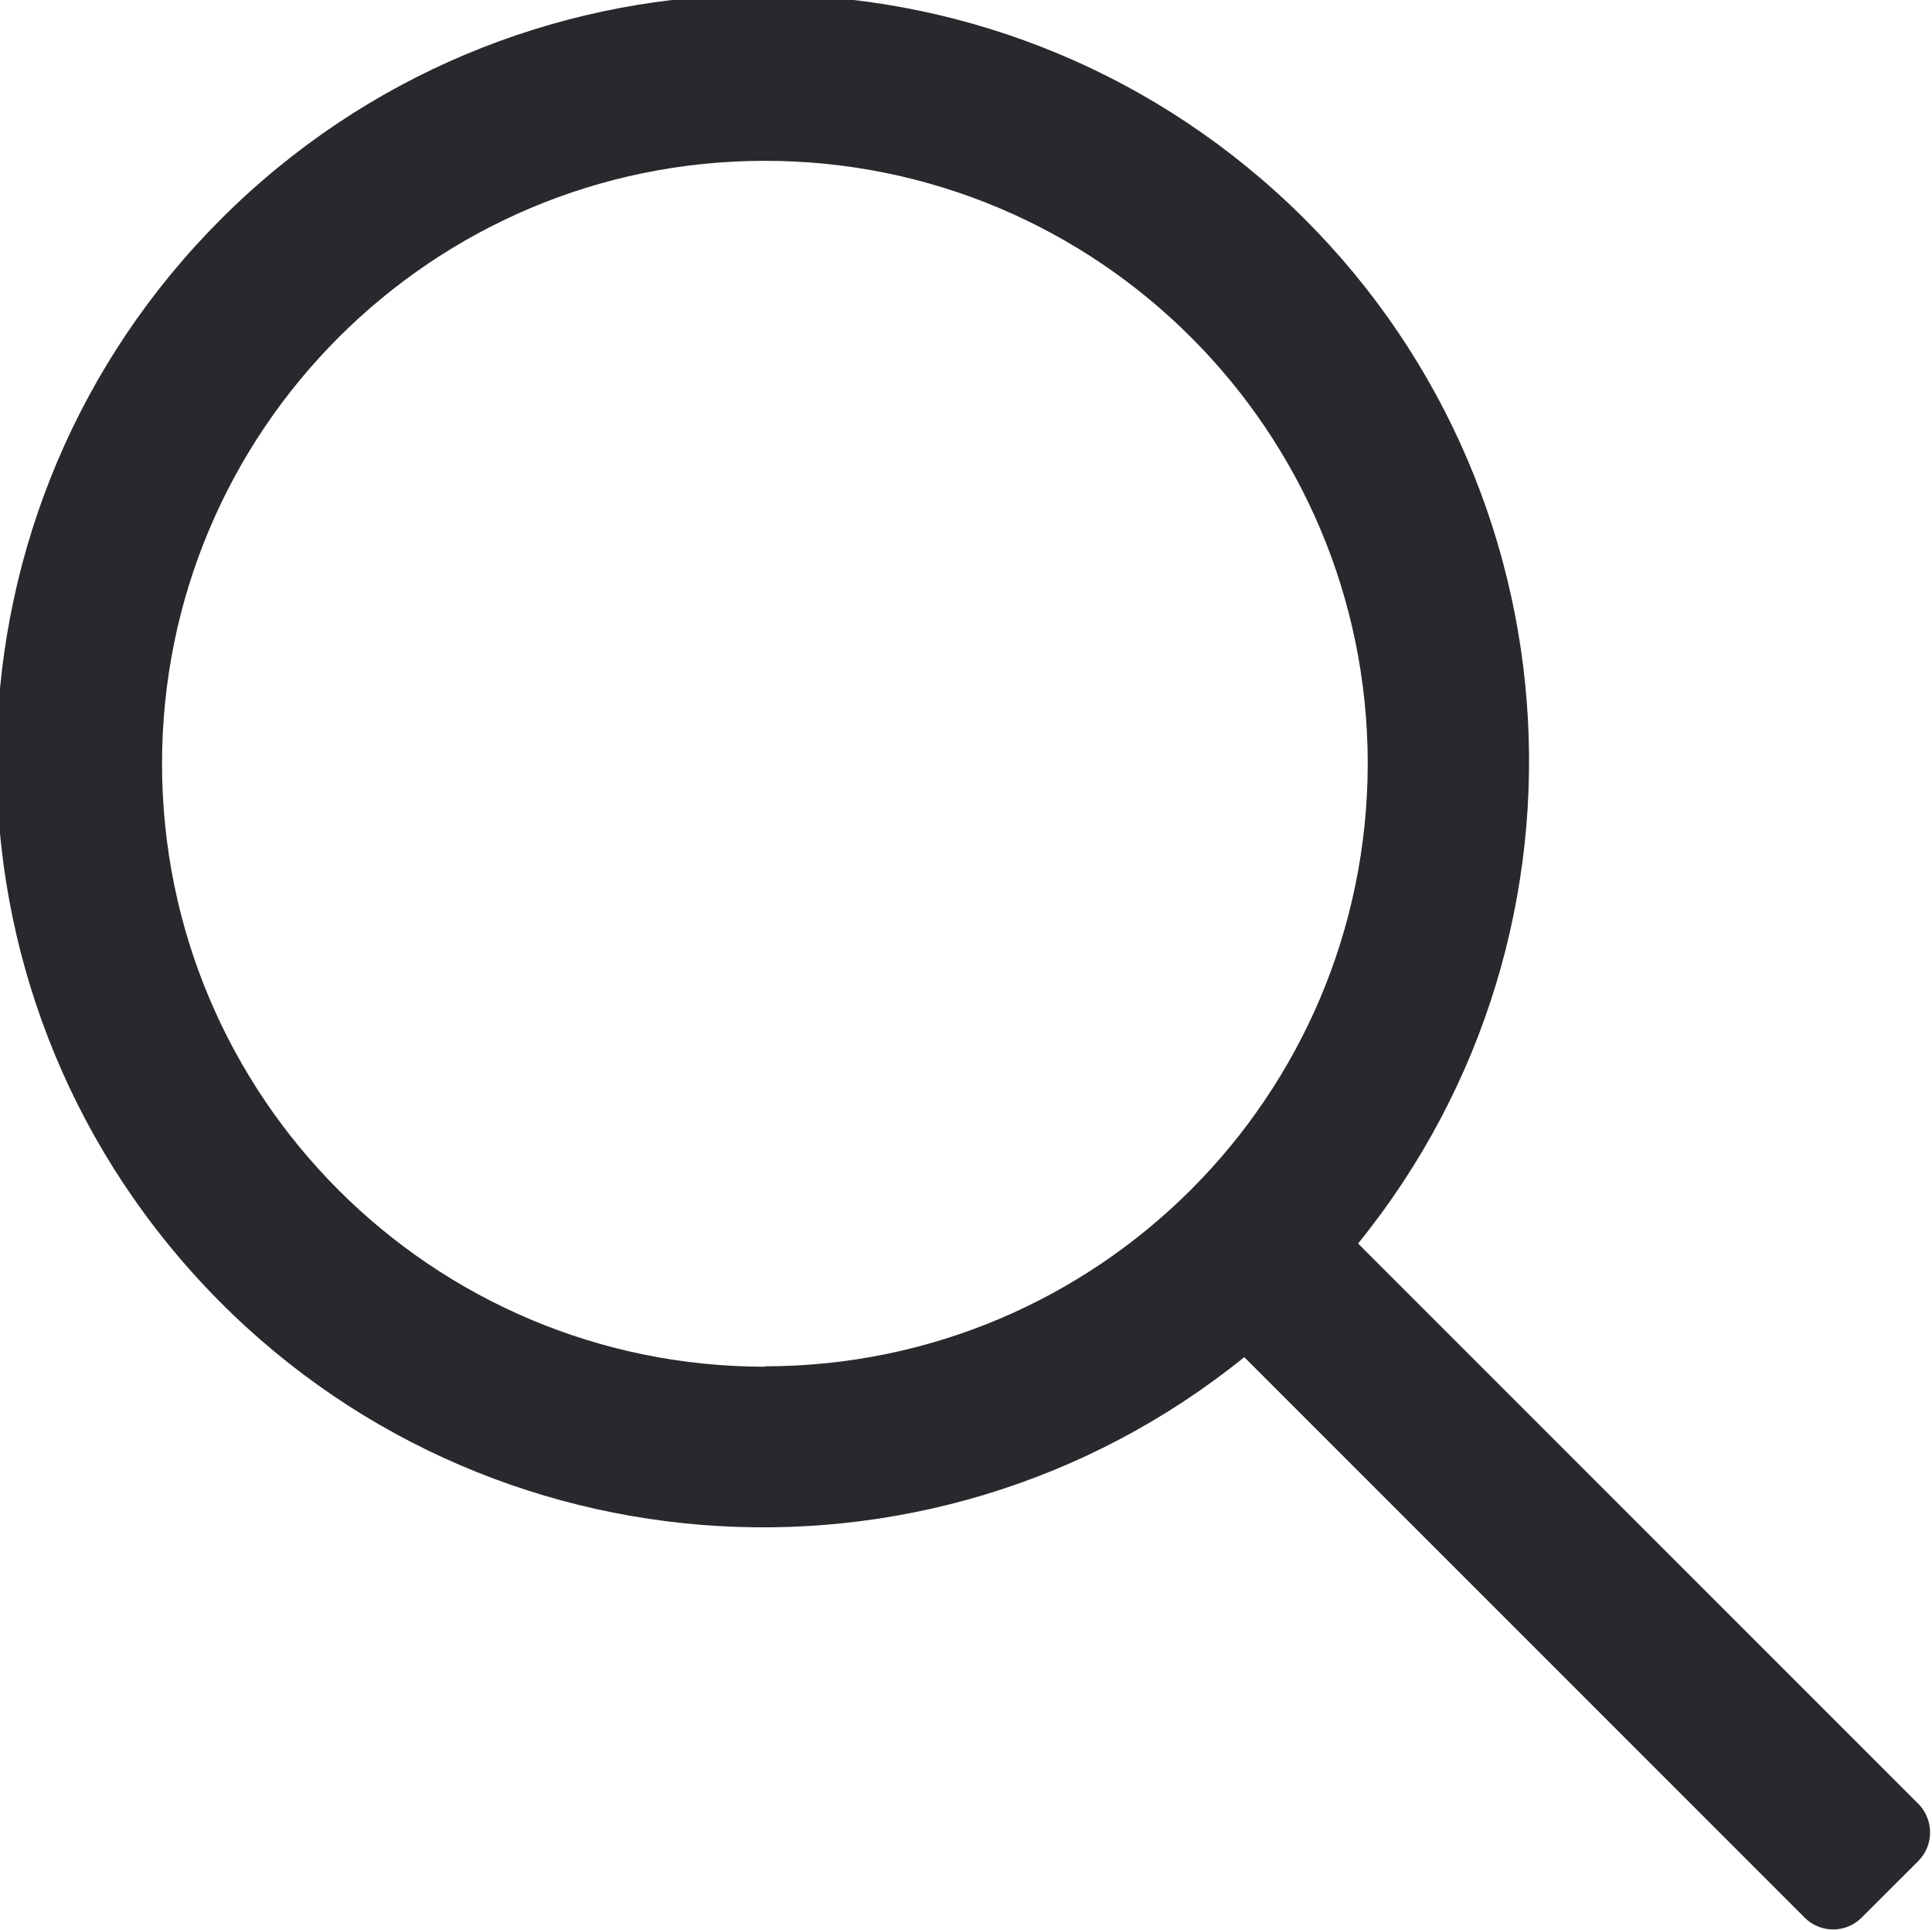
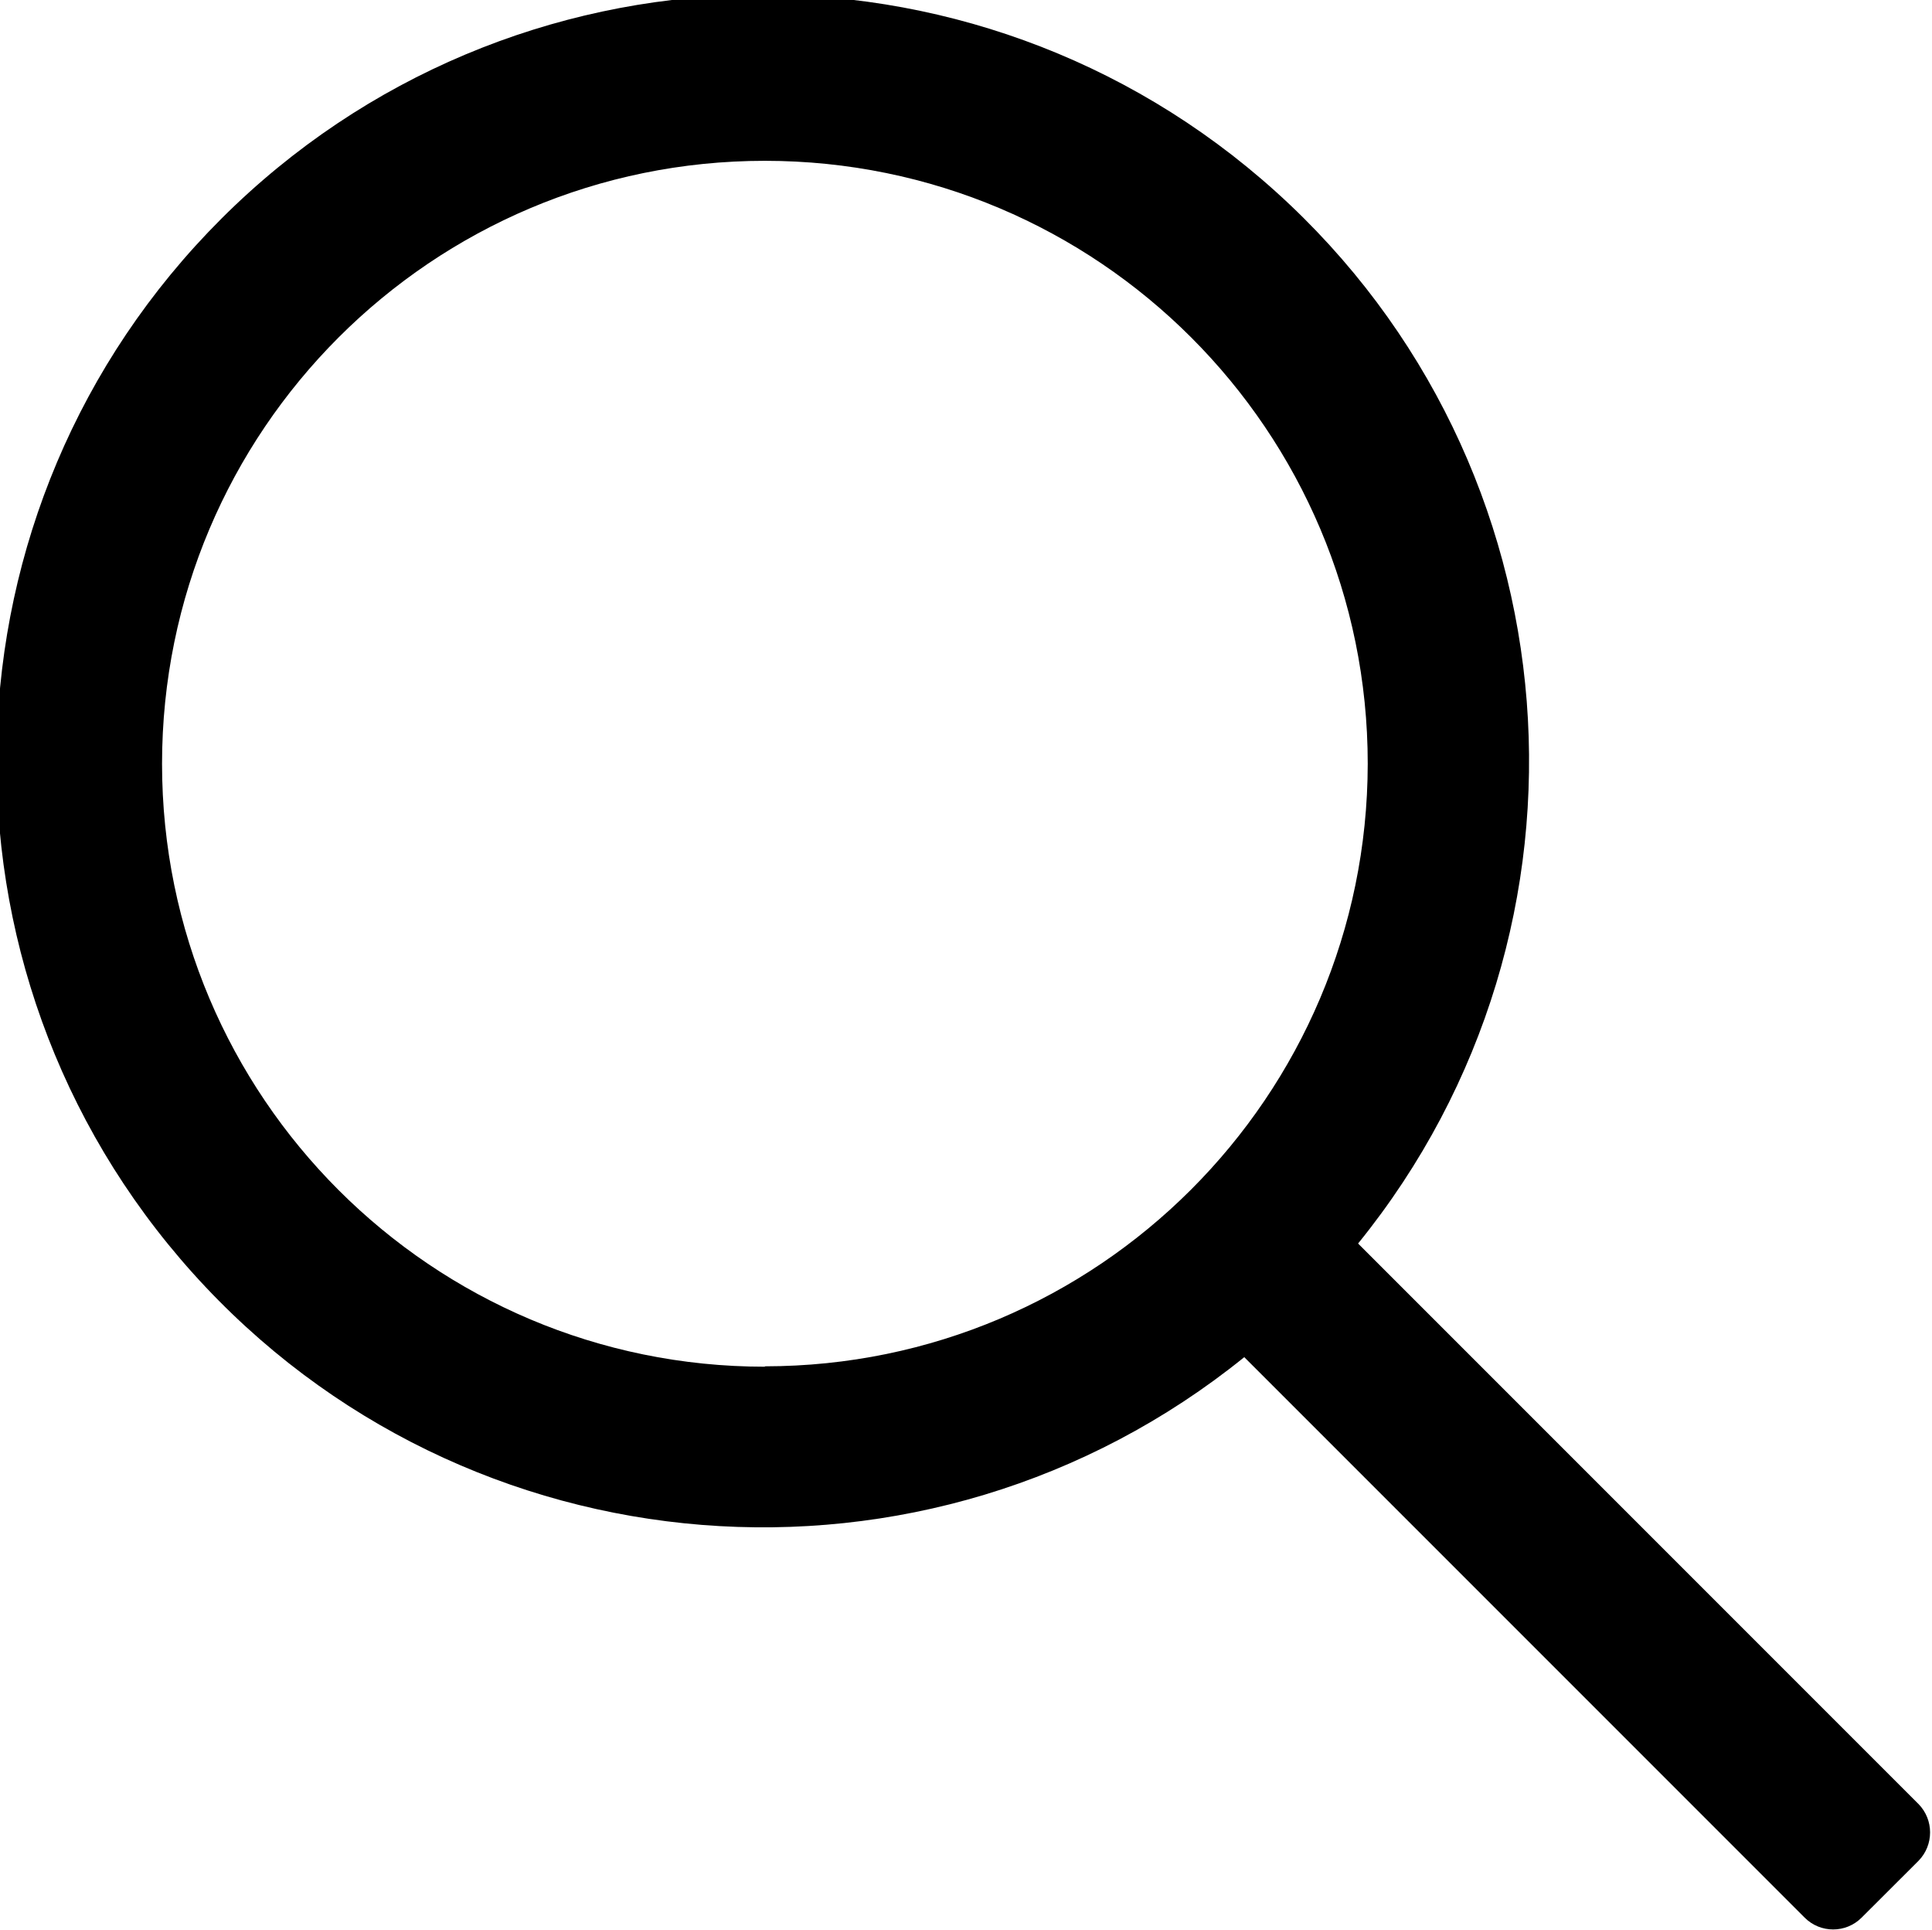
<svg xmlns="http://www.w3.org/2000/svg" width="20.03" height="20" viewBox="0 0 20.03 20">
  <defs>
    <style>
      .cls-1 {
        fill: #29282d;
        fill-rule: evenodd;
      }
    </style>
  </defs>
-   <path id="search" class="cls-1" d="M1439.89,63.7l-5.81-5.81a7.944,7.944,0,1,0-1.18,1.178l5.81,5.81a0.417,0.417,0,0,0,.59,0l0.59-.589A0.421,0.421,0,0,0,1439.89,63.7Zm-11.96-4.533a6.25,6.25,0,1,1,6.25-6.25A6.254,6.254,0,0,1,1427.93,59.163Z" transform="translate(-1420 -45)" />
+   <path d="M1439.89,63.7l-5.81-5.81a7.944,7.944,0,1,0-1.18,1.178l5.81,5.81a0.417,0.417,0,0,0,.59,0l0.59-.589A0.421,0.421,0,0,0,1439.89,63.7Zm-11.96-4.533a6.25,6.25,0,1,1,6.25-6.25A6.254,6.254,0,0,1,1427.93,59.163Z" transform="translate(-1420 -45)" />
</svg>
